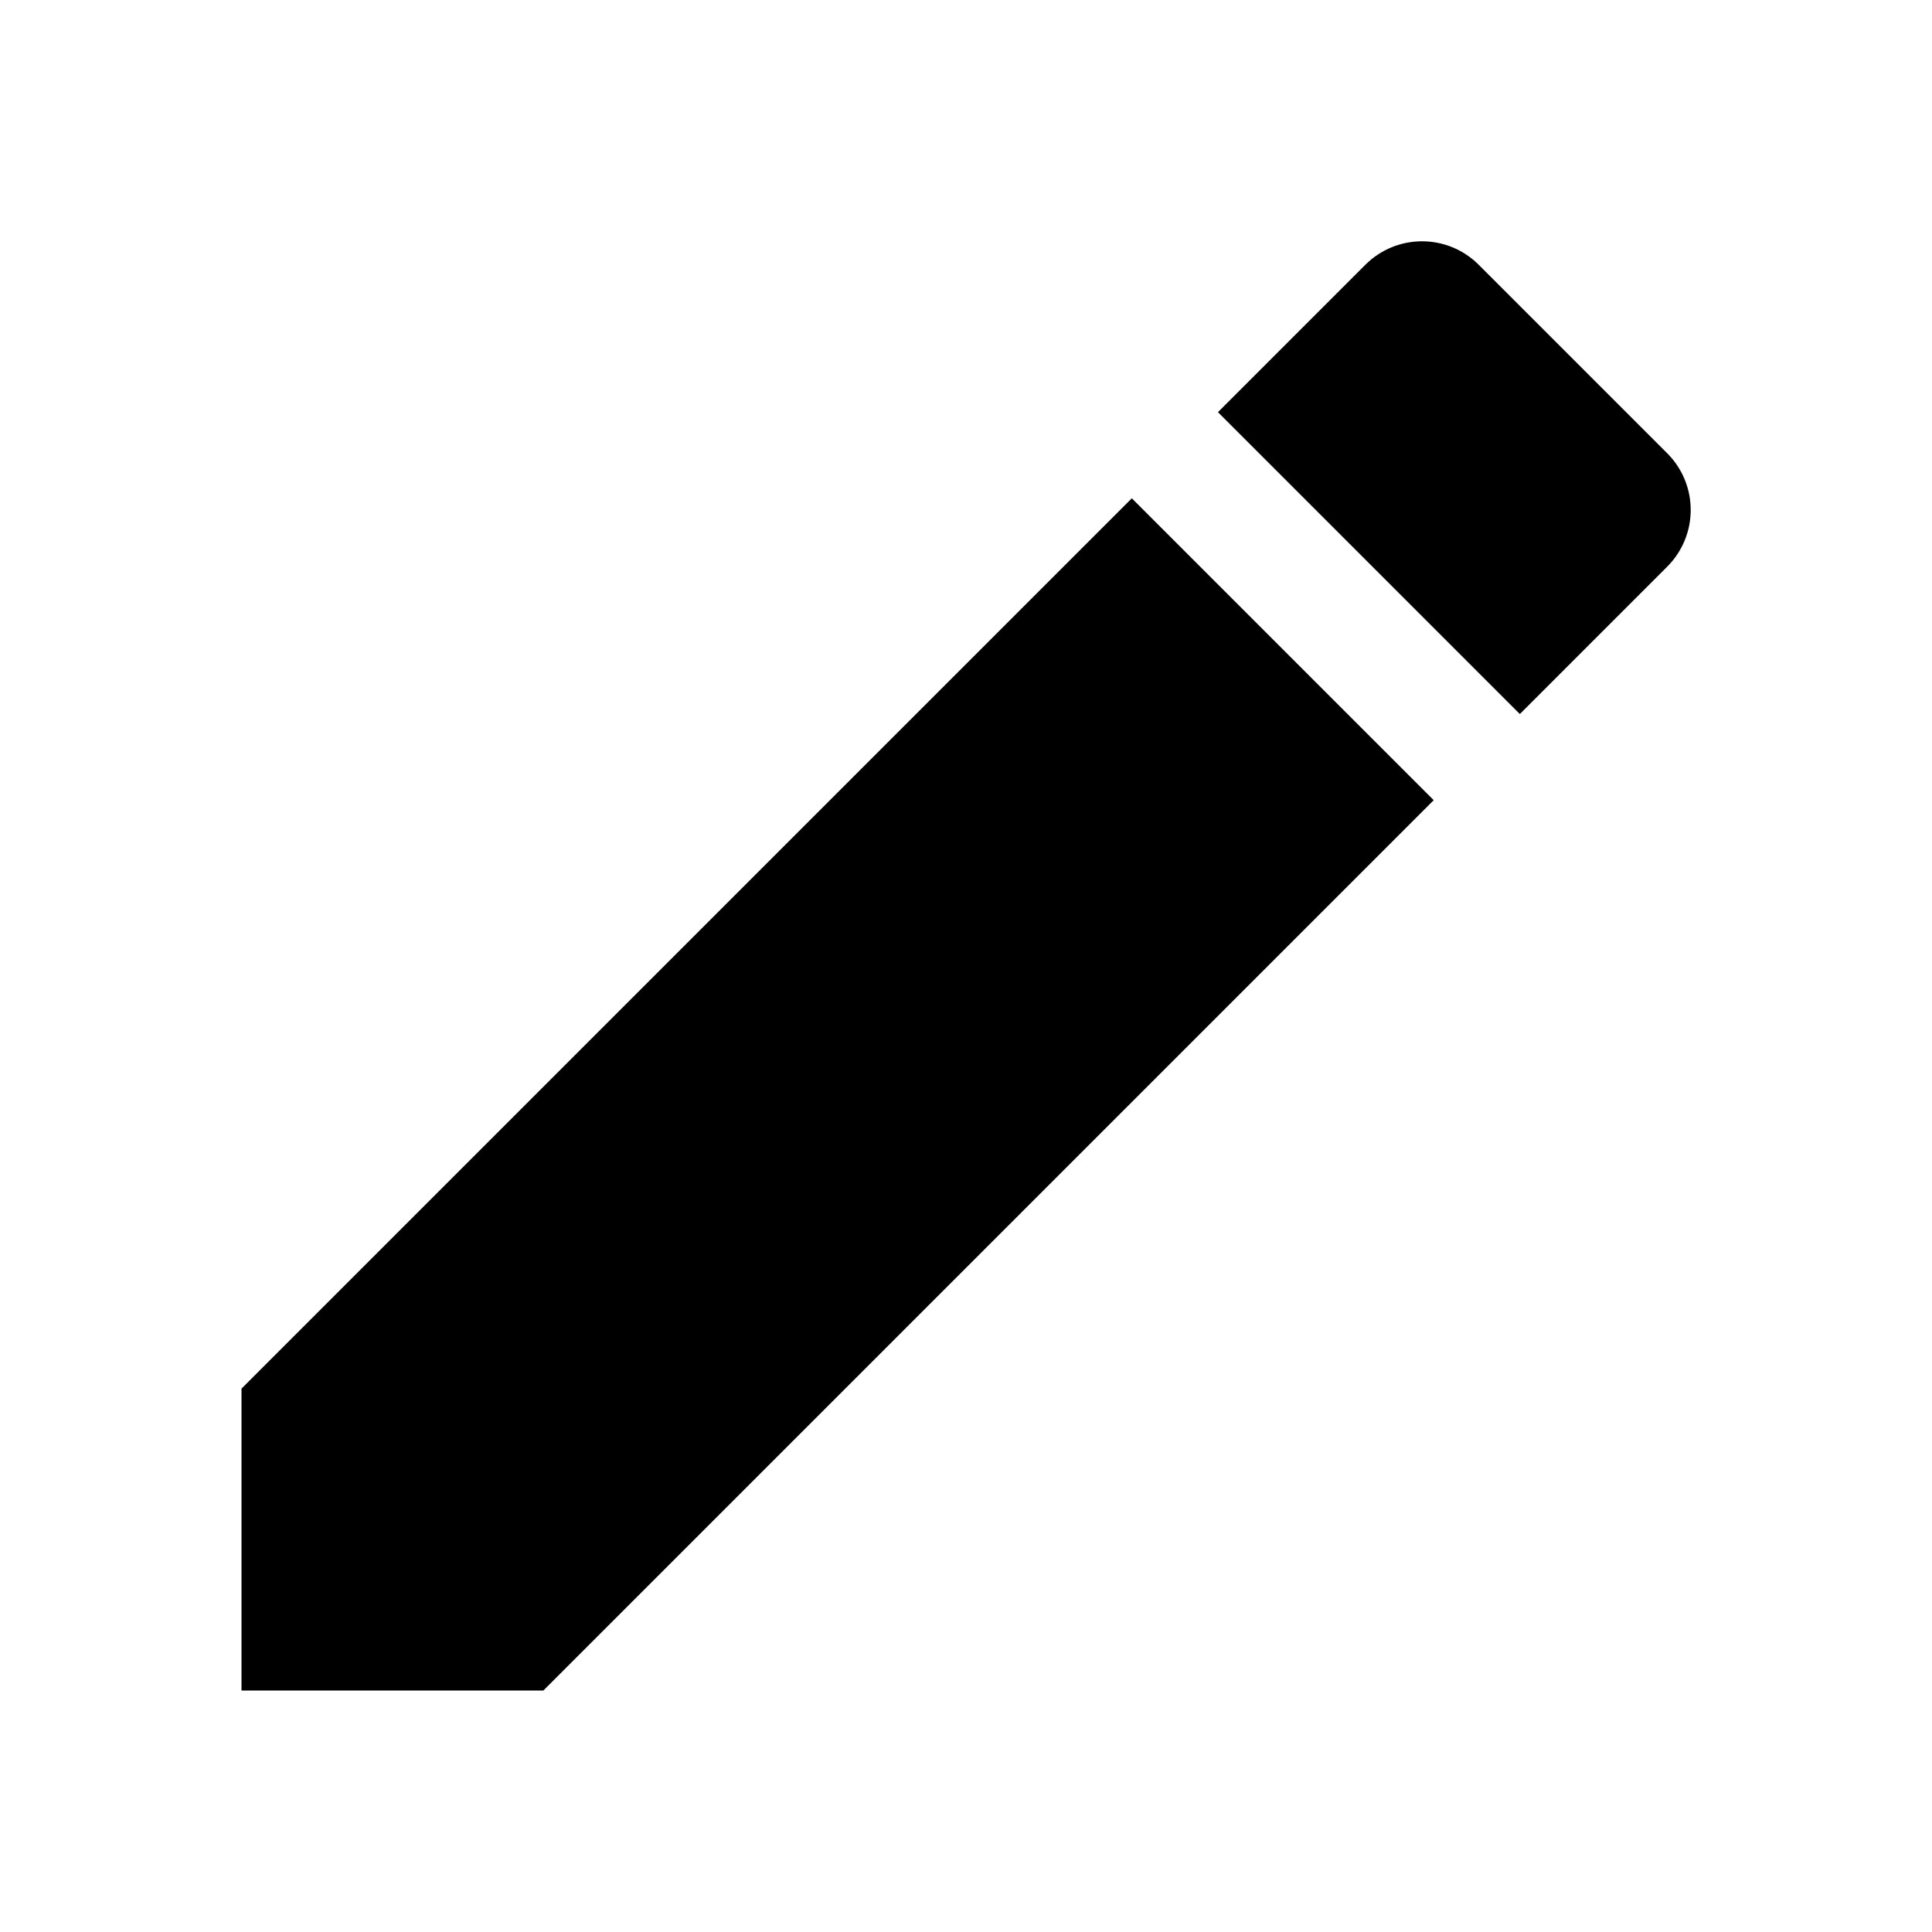
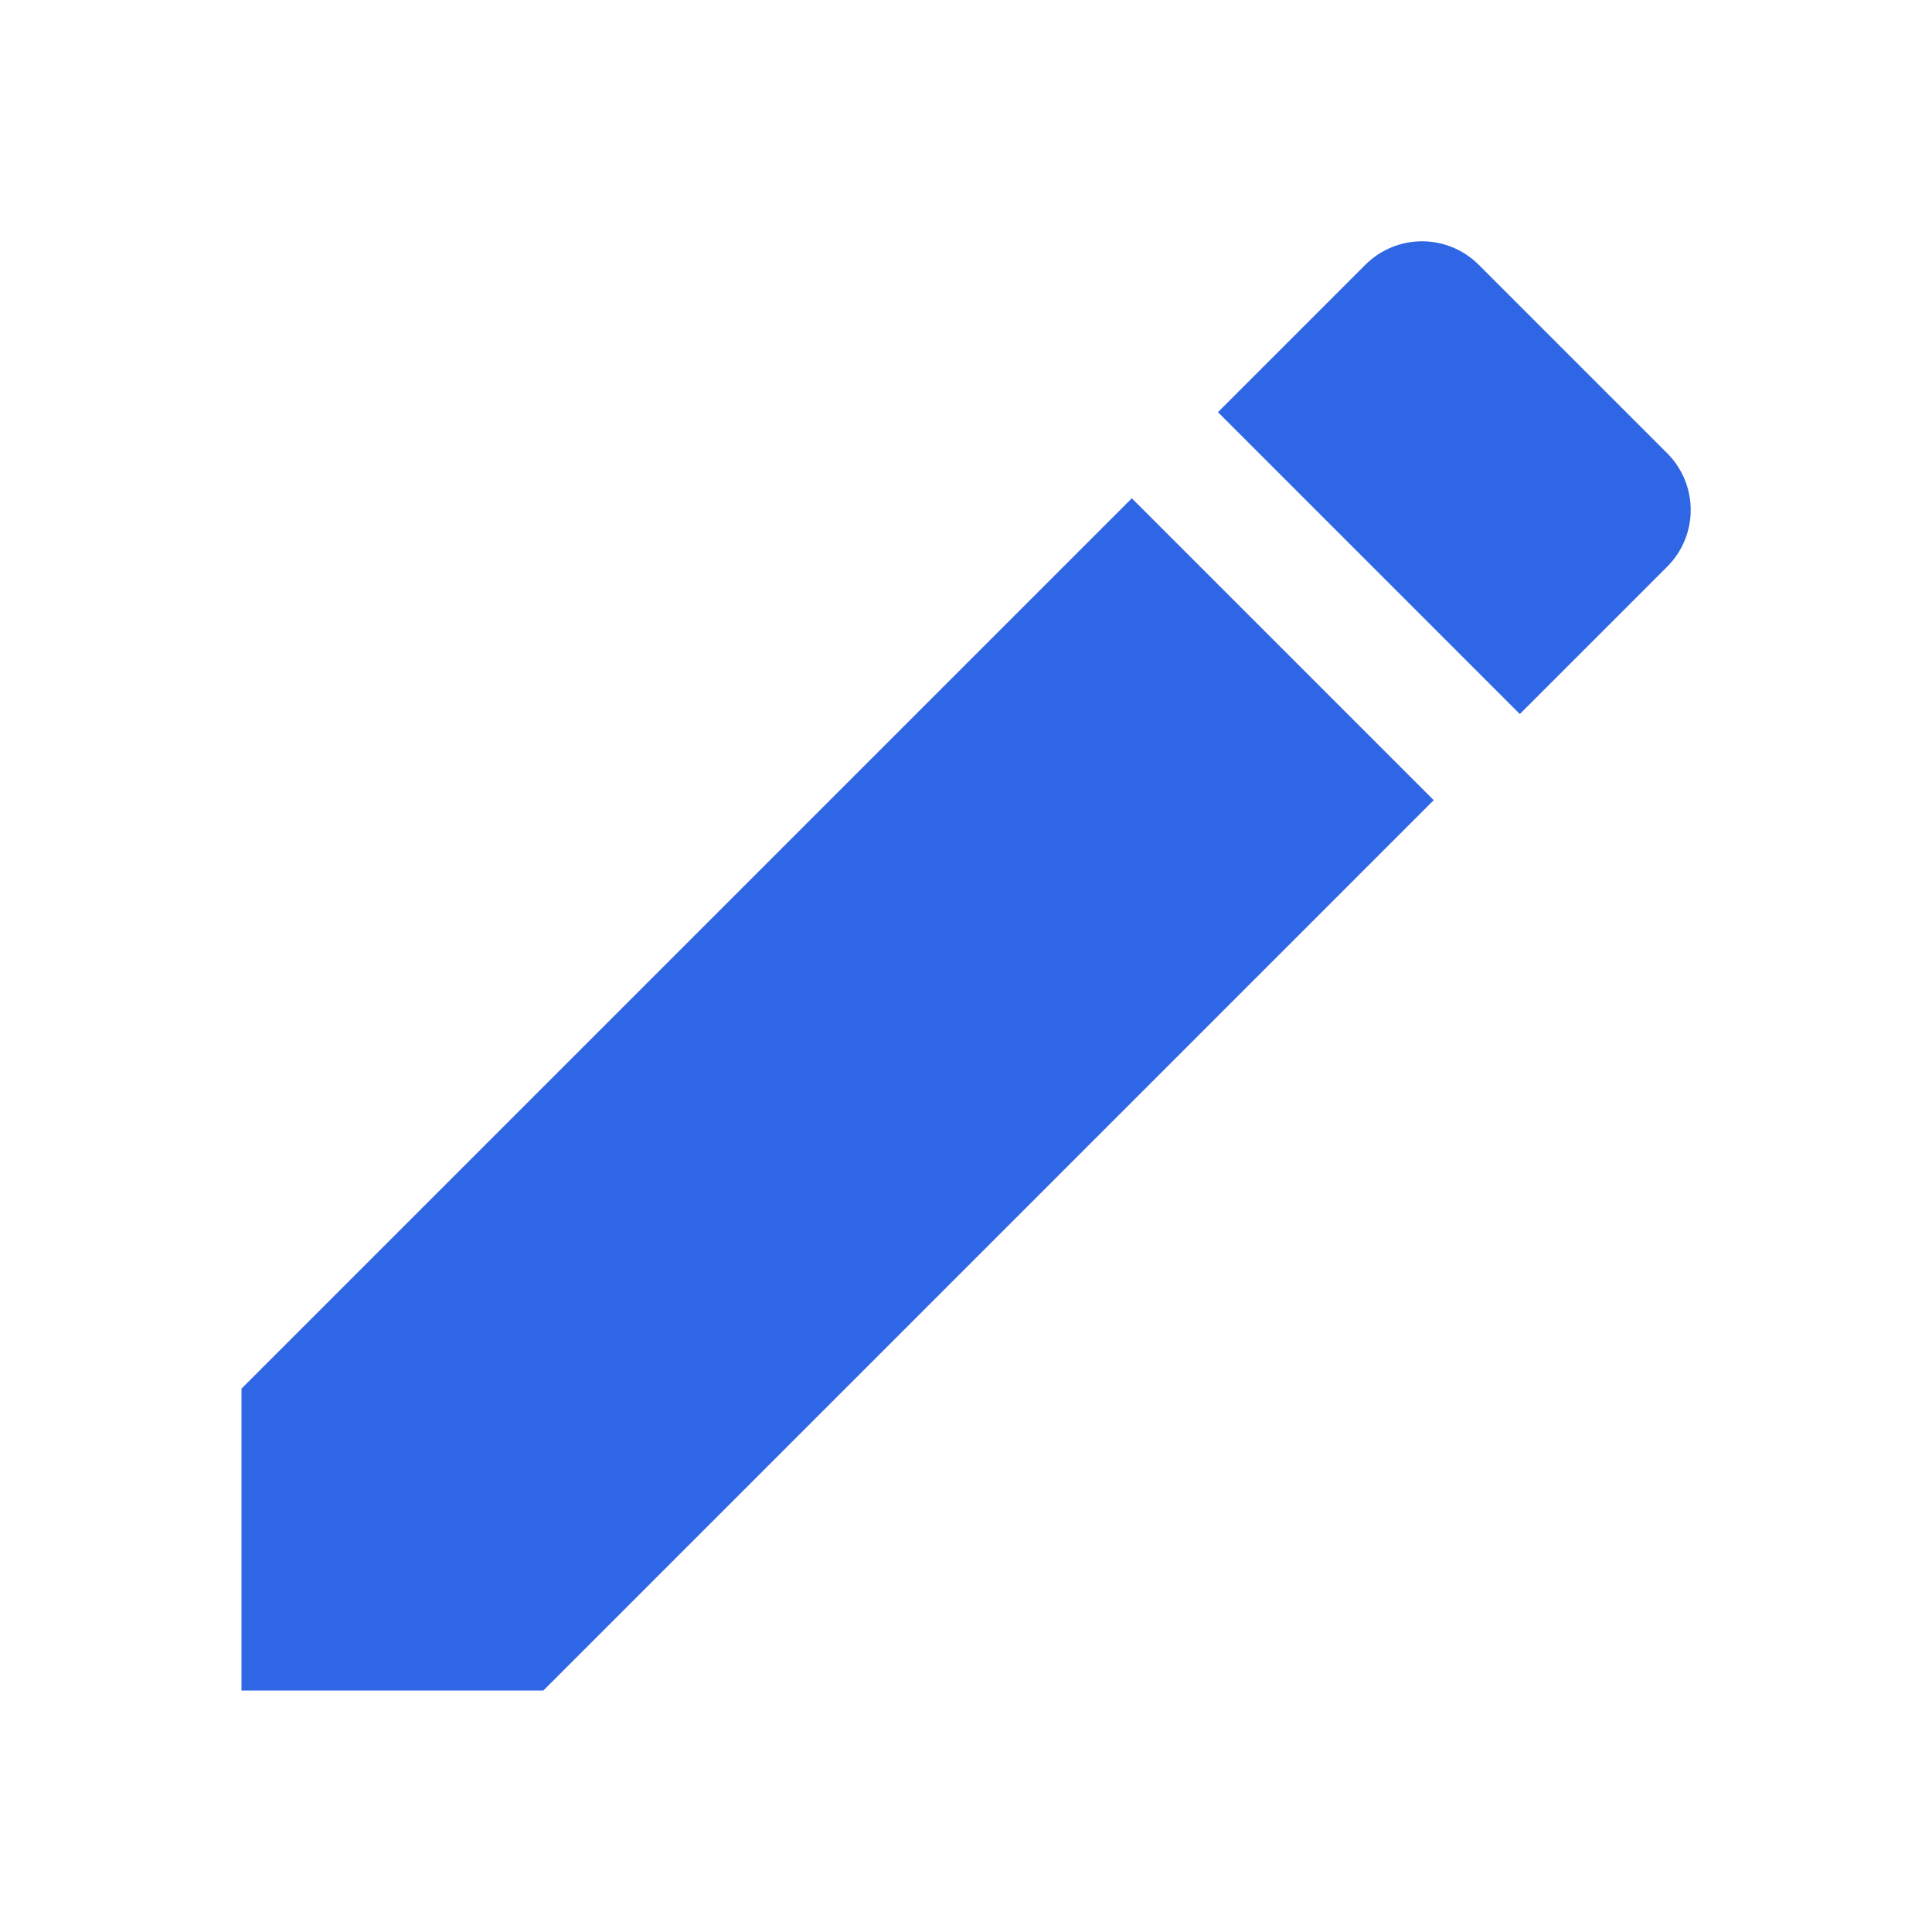
<svg xmlns="http://www.w3.org/2000/svg" width="24" height="24" viewBox="0 0 24 24" className="edit_icon">
-   <path d="M3 17.25V21H6.75L17.81 9.94L14.06 6.19L3 17.25ZM20.71 7.04C21.1 6.65 21.1 6.02 20.71 5.63L18.37 3.29C17.98 2.9 17.35 2.9 16.96 3.29L15.13 5.12L18.88 8.87L20.71 7.04V7.04Z" className="edit_icon" />
+   <path d="M3 17.25V21H6.75L17.81 9.94L14.06 6.19L3 17.25ZM20.71 7.04C21.1 6.65 21.1 6.02 20.71 5.63L18.37 3.29C17.98 2.9 17.35 2.9 16.96 3.29L15.13 5.12L18.88 8.87L20.71 7.04V7.04Z" fill="#2E66E5" className="edit_icon" />
</svg>
